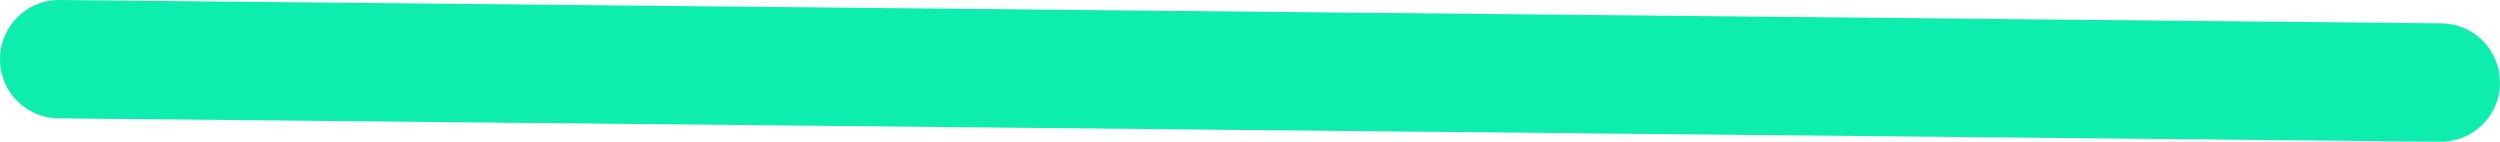
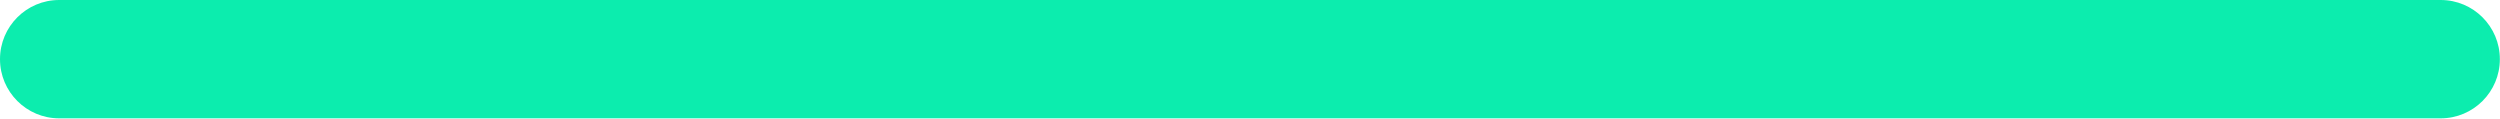
- <svg xmlns="http://www.w3.org/2000/svg" viewBox="0 0 169 9.58">
+ <svg xmlns="http://www.w3.org/2000/svg" viewBox="0 0 169.01 8">
  <defs>
-     <style>.cls-1{fill:#0cedae;stroke:#0cedae;stroke-linecap:round;stroke-miterlimit:10;stroke-width:8px;}</style>
+     <style>.cls-1{fill:#0cedae;}</style>
  </defs>
  <g id="Capa_2" data-name="Capa 2">
    <g id="Capa_4" data-name="Capa 4">
-       <line class="cls-1" x1="4" y1="4" x2="165" y2="5.58" />
+       <line class="cls-1" x1="4" y1="4" x2="165.01" y2="4" />
+       <path class="cls-1" d="M165,8H4A4,4,0,0,1,4,0H165a4,4,0,0,1,0,8Z" />
    </g>
  </g>
</svg>
